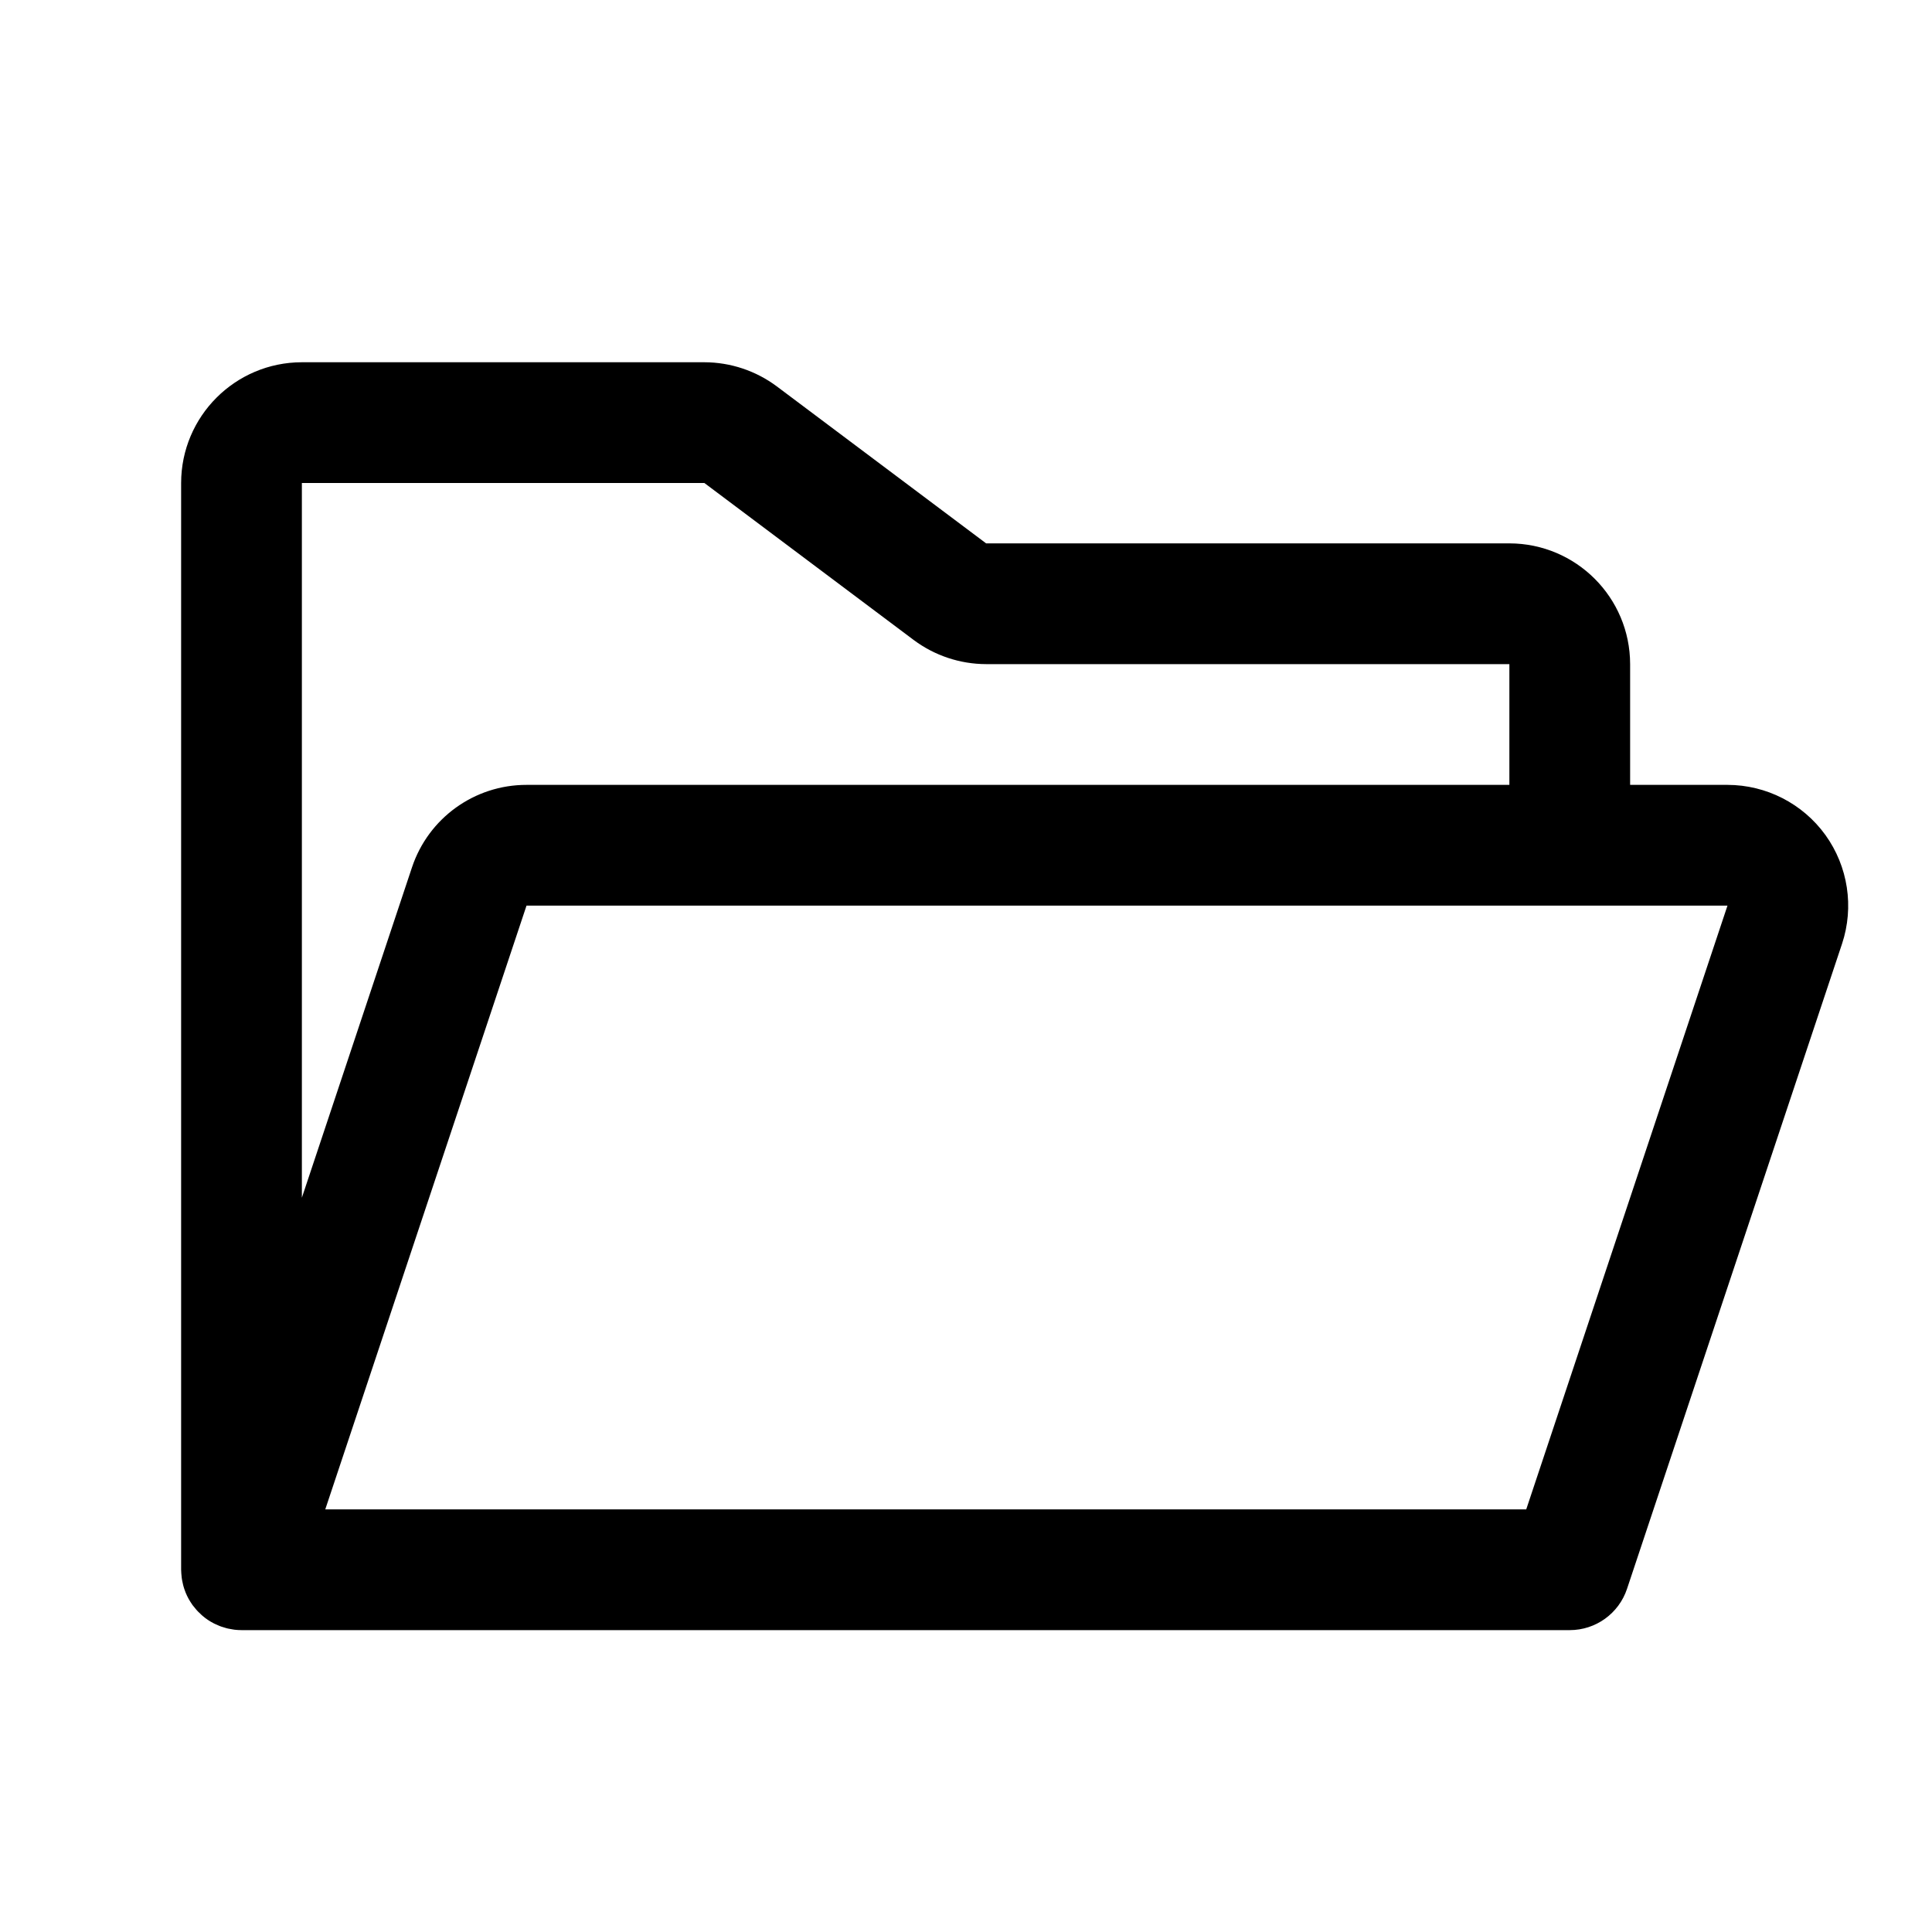
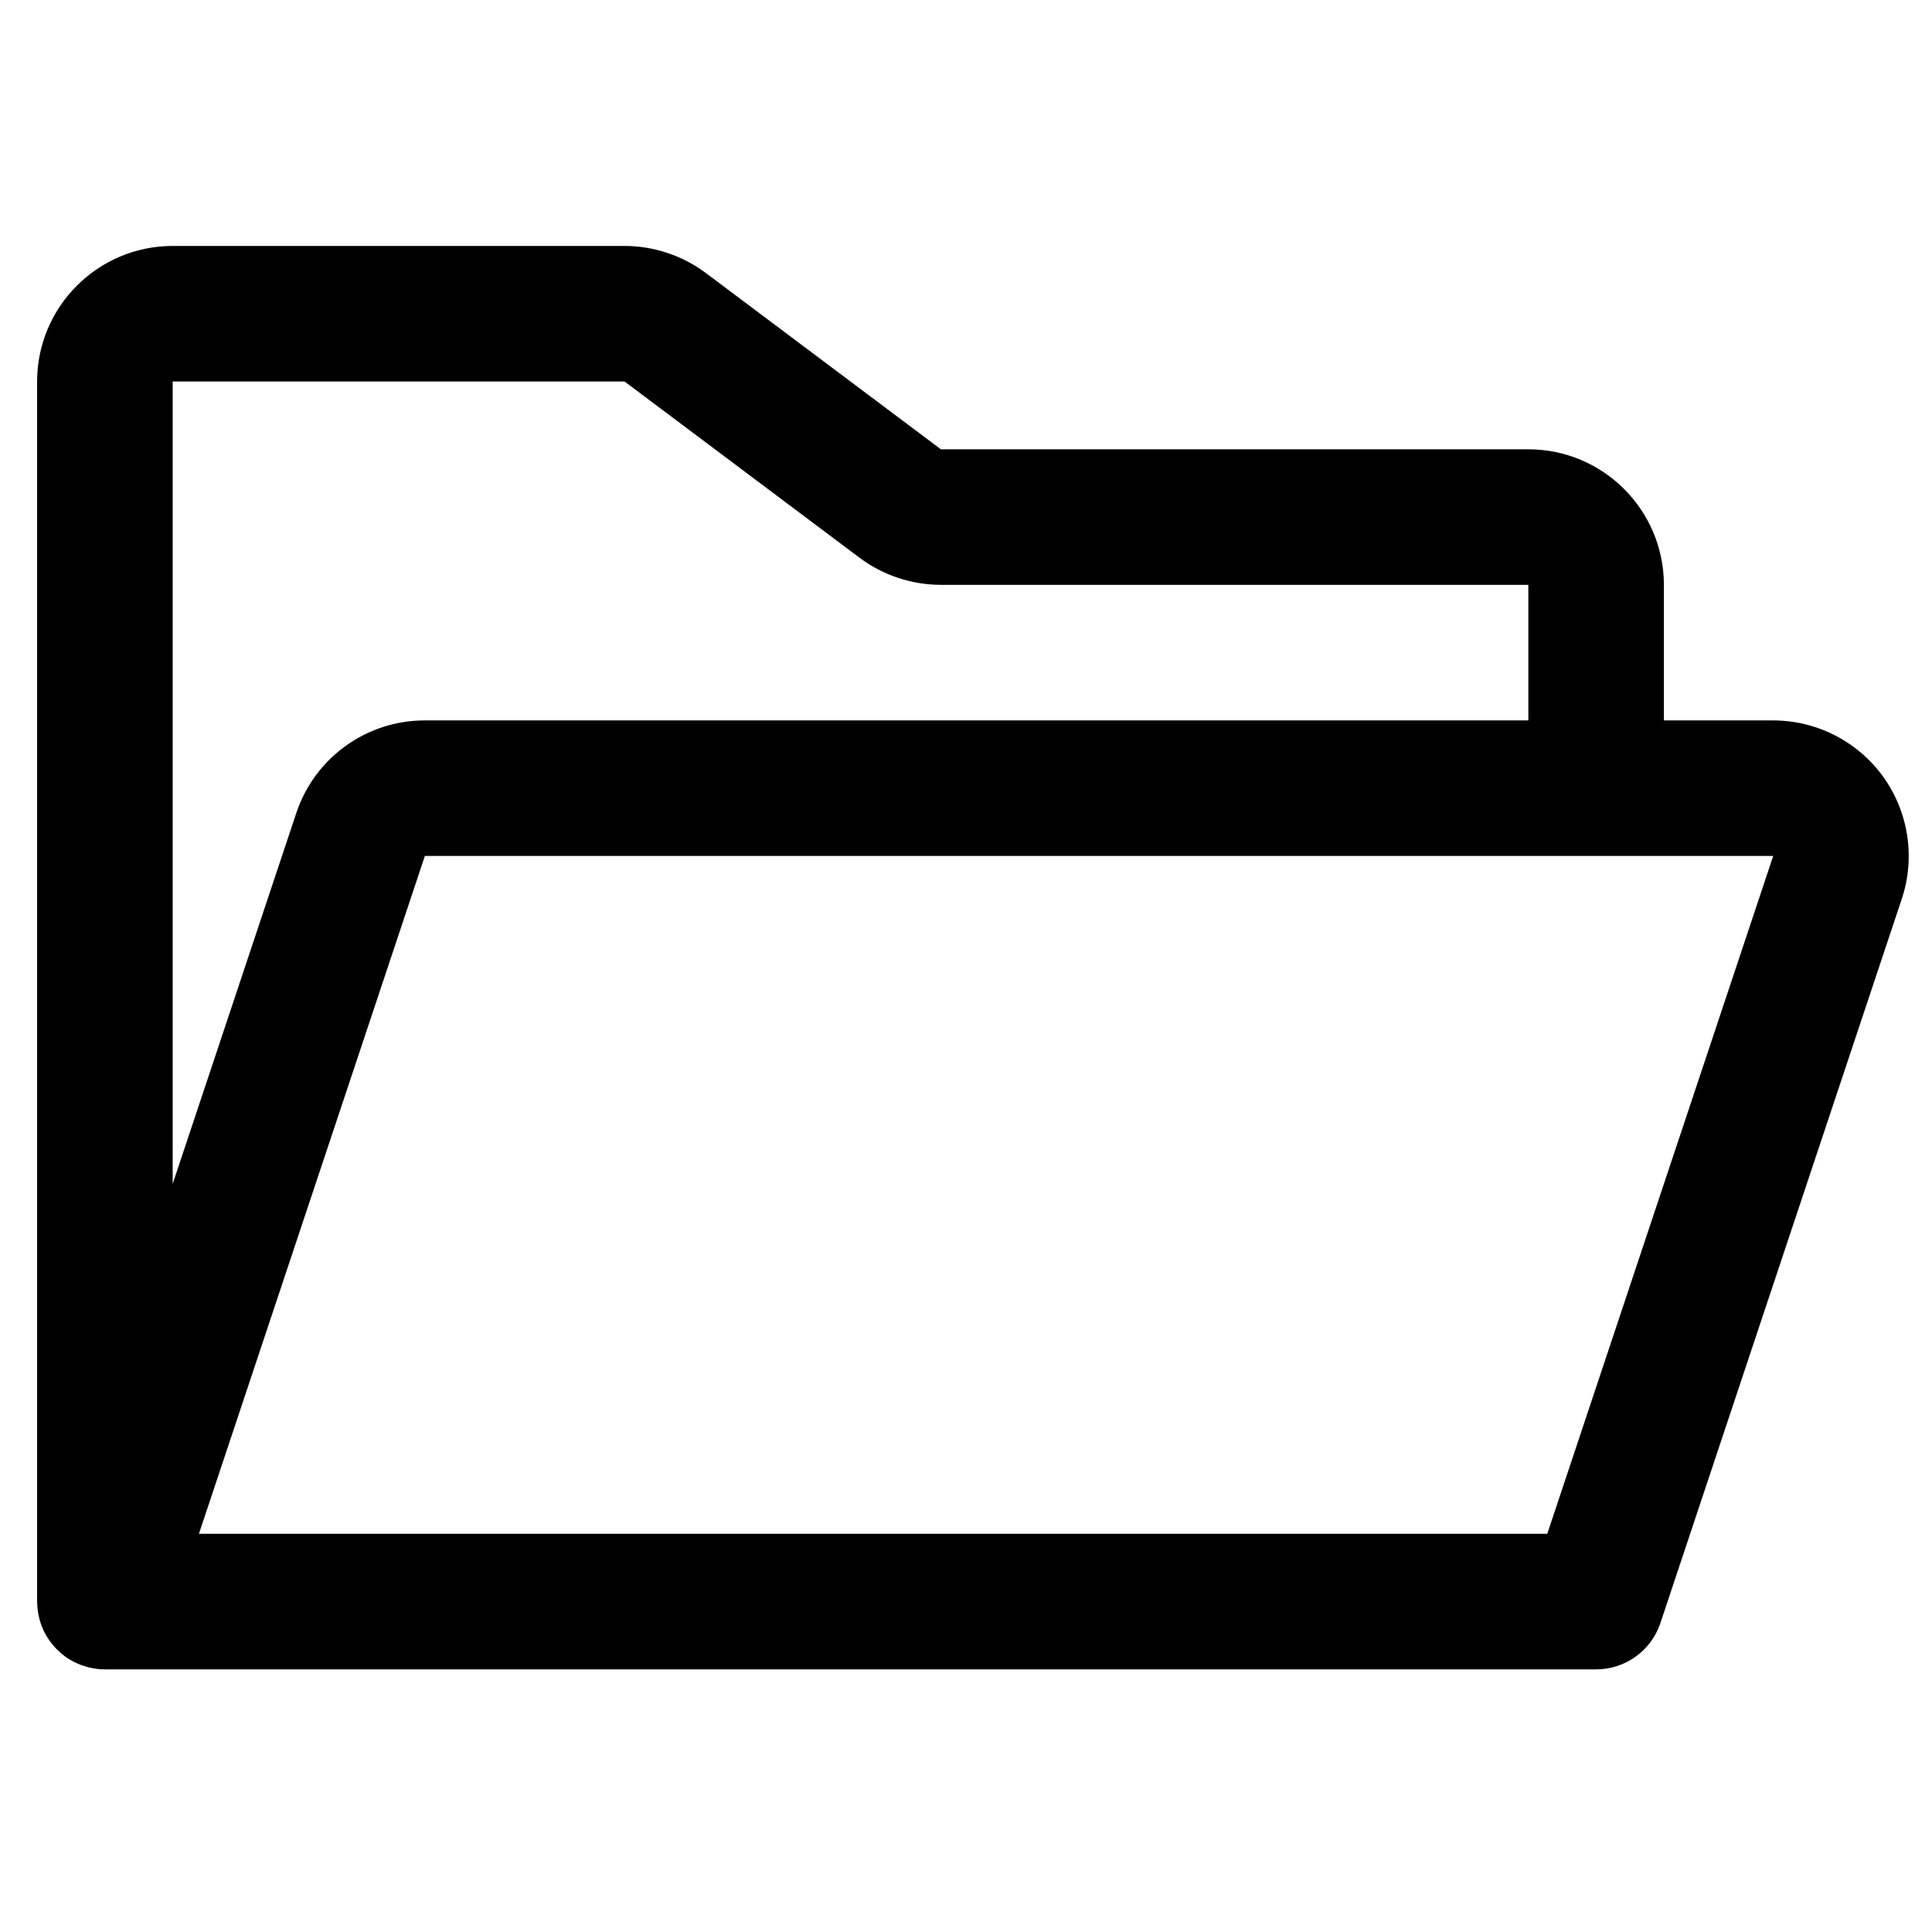
- <svg xmlns="http://www.w3.org/2000/svg" id="Flat" viewBox="0 0 256 256">
-   <path d="M241.88,110.645A16.039,16.039,0,0,0,228.9,104H216V88a16.018,16.018,0,0,0-16-16H130.667L102.933,51.2A16.103,16.103,0,0,0,93.334,48H40A16.018,16.018,0,0,0,24,64V208c0,.051.007.101.008.151.002.112.01.224.017.336.012.19.028.379.053.566.014.102.029.202.046.303.035.206.079.407.129.606.021.082.04.165.063.246q.103.36.239.704c.016.042.029.084.046.125a7.855,7.855,0,0,0,.391.818c.015.027.032.052.047.079q.193.341.419.661c.019.026.033.056.052.082.035.048.076.09.112.138.123.163.251.32.386.473.068.077.135.152.206.226.142.149.291.291.444.429.064.057.125.118.19.172a7.984,7.984,0,0,0,.696.529l.015.009a7.903,7.903,0,0,0,.74.436c.064.034.13.062.194.094.2.098.404.188.612.27.079.03.158.059.238.087q.302.106.615.188c.084.022.167.045.252.065.214.049.432.086.652.118.079.011.157.027.236.036A8.062,8.062,0,0,0,32,216H208a8,8,0,0,0,7.589-5.47l28.49-85.47A16.04,16.04,0,0,0,241.88,110.645ZM93.334,64l27.733,20.8A16.103,16.103,0,0,0,130.667,88H200v16H69.766a15.98,15.98,0,0,0-15.179,10.94L40,158.702V64ZM202.234,200H43.1l26.666-80H228.9Z" />
+ <svg xmlns="http://www.w3.org/2000/svg" version="1.1" width="24" height="24" viewBox="0 0 640 640" xml:space="preserve">
+   <defs>
+ </defs>
+   <g transform="matrix(1 0 0 1 322.29 317.24)" id="MFmkxPfC0N8yc1D79MIOl">
+     <path style="stroke: none; stroke-width: 1; stroke-dasharray: none; stroke-linecap: butt; stroke-dashoffset: 0; stroke-linejoin: miter; stroke-miterlimit: 4; fill: rgb(0,0,0); fill-rule: nonzero; opacity: 1;" vector-effect="non-scaling-stroke" transform=" translate(-310, -235.77)" d="M 611.537 175.827 C 603.084 164.13 589.536 157.195 575.105 157.177 L 538.897 157.177 L 538.897 112.269 C 538.869 87.479 518.779 67.39 493.99 67.362 L 299.387 67.362 L 221.546 8.981 C 213.763 3.17 204.315 0.021 194.602 -8.881784197001252e-15 L 44.908 -8.881784197001252e-15 C 20.117 0.028 0.028 20.118 7.815970093361102e-14 44.908 L 7.815970093361102e-14 449.078 C 7.815970093361102e-14 449.221 0.02 449.36 0.022 449.503 C 0.027 449.818 0.05 450.132 0.068 450.447 C 0.101 450.982 0.148 451.511 0.216 452.036 C 0.254 452.321 0.299 452.603 0.346 452.887 C 0.444 453.464 0.567 454.029 0.709 454.589 C 0.767 454.819 0.82 455.051 0.886 455.278 C 1.079 455.951 1.303 456.61 1.557 457.255 C 1.603 457.372 1.638 457.491 1.687 457.606 C 2.008 458.392 2.374 459.158 2.783 459.902 C 2.824 459.978 2.874 460.048 2.916 460.123 C 3.278 460.762 3.671 461.381 4.092 461.979 C 4.146 462.054 4.185 462.135 4.239 462.21 C 4.336 462.345 4.453 462.463 4.554 462.596 C 4.899 463.053 5.259 463.495 5.637 463.924 C 5.827 464.139 6.016 464.352 6.214 464.559 C 6.612 464.976 7.03 465.375 7.461 465.761 C 7.641 465.922 7.81 466.092 7.994 466.245 C 8.618 466.775 9.27 467.27 9.948 467.729 L 9.99 467.754 C 10.66 468.199 11.353 468.606 12.068 468.976 C 12.248 469.071 12.433 469.15 12.614 469.24 C 13.176 469.513 13.748 469.769 14.332 469.996 C 14.555 470.081 14.777 470.16 15 470.24 C 15.566 470.438 16.141 470.615 16.726 470.768 C 16.961 470.831 17.196 470.895 17.432 470.95 C 18.034 471.087 18.645 471.193 19.263 471.281 C 19.486 471.313 19.704 471.357 19.927 471.383 C 20.766 471.48 21.609 471.531 22.453 471.534 L 516.442 471.534 C 526.107 471.534 534.688 465.349 537.743 456.18 L 617.708 216.288 C 622.253 202.592 619.958 187.546 611.535 175.829 z M 194.602 44.907 L 272.443 103.288 C 280.226 109.098 289.674 112.248 299.387 112.269 L 493.99 112.269 L 493.99 157.176 L 128.455 157.176 C 109.119 157.159 91.948 169.534 85.85 187.883 L 44.909 310.71 L 44.909 44.908 z M 500.258 426.624 L 53.606 426.624 L 128.453 202.084 L 575.104 202.084 z" stroke-linecap="round" />
+   </g>
</svg>
